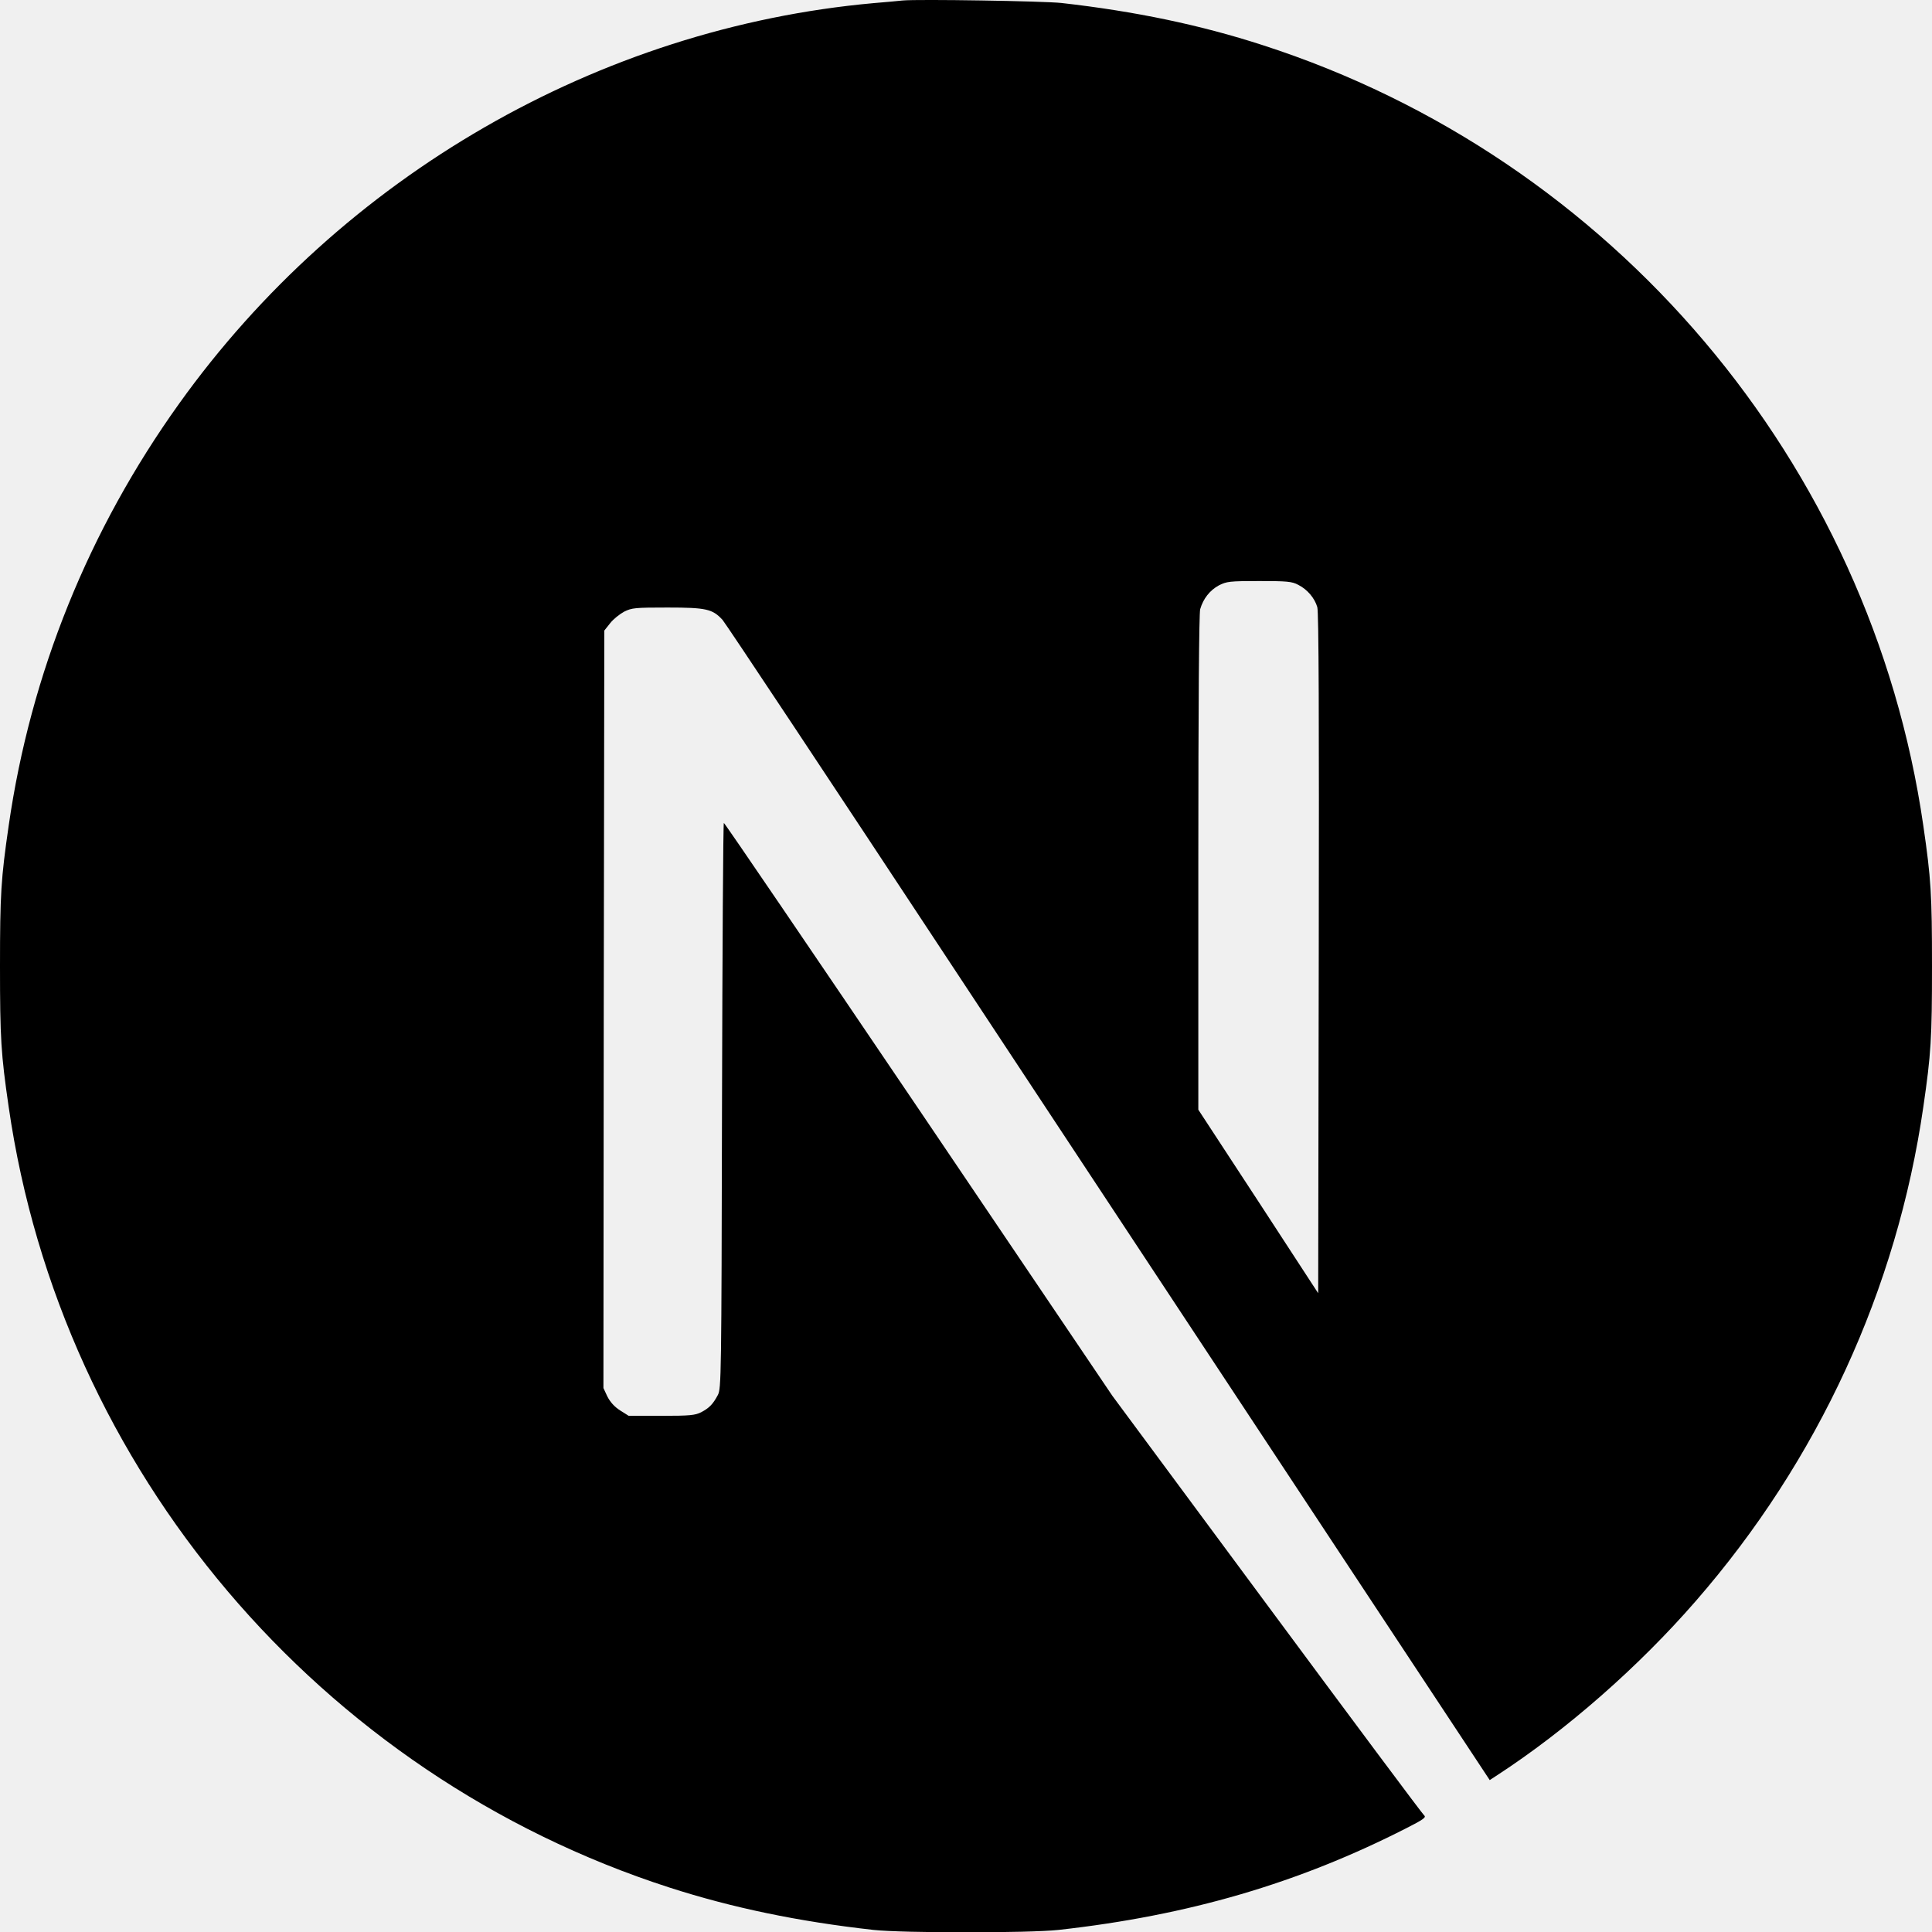
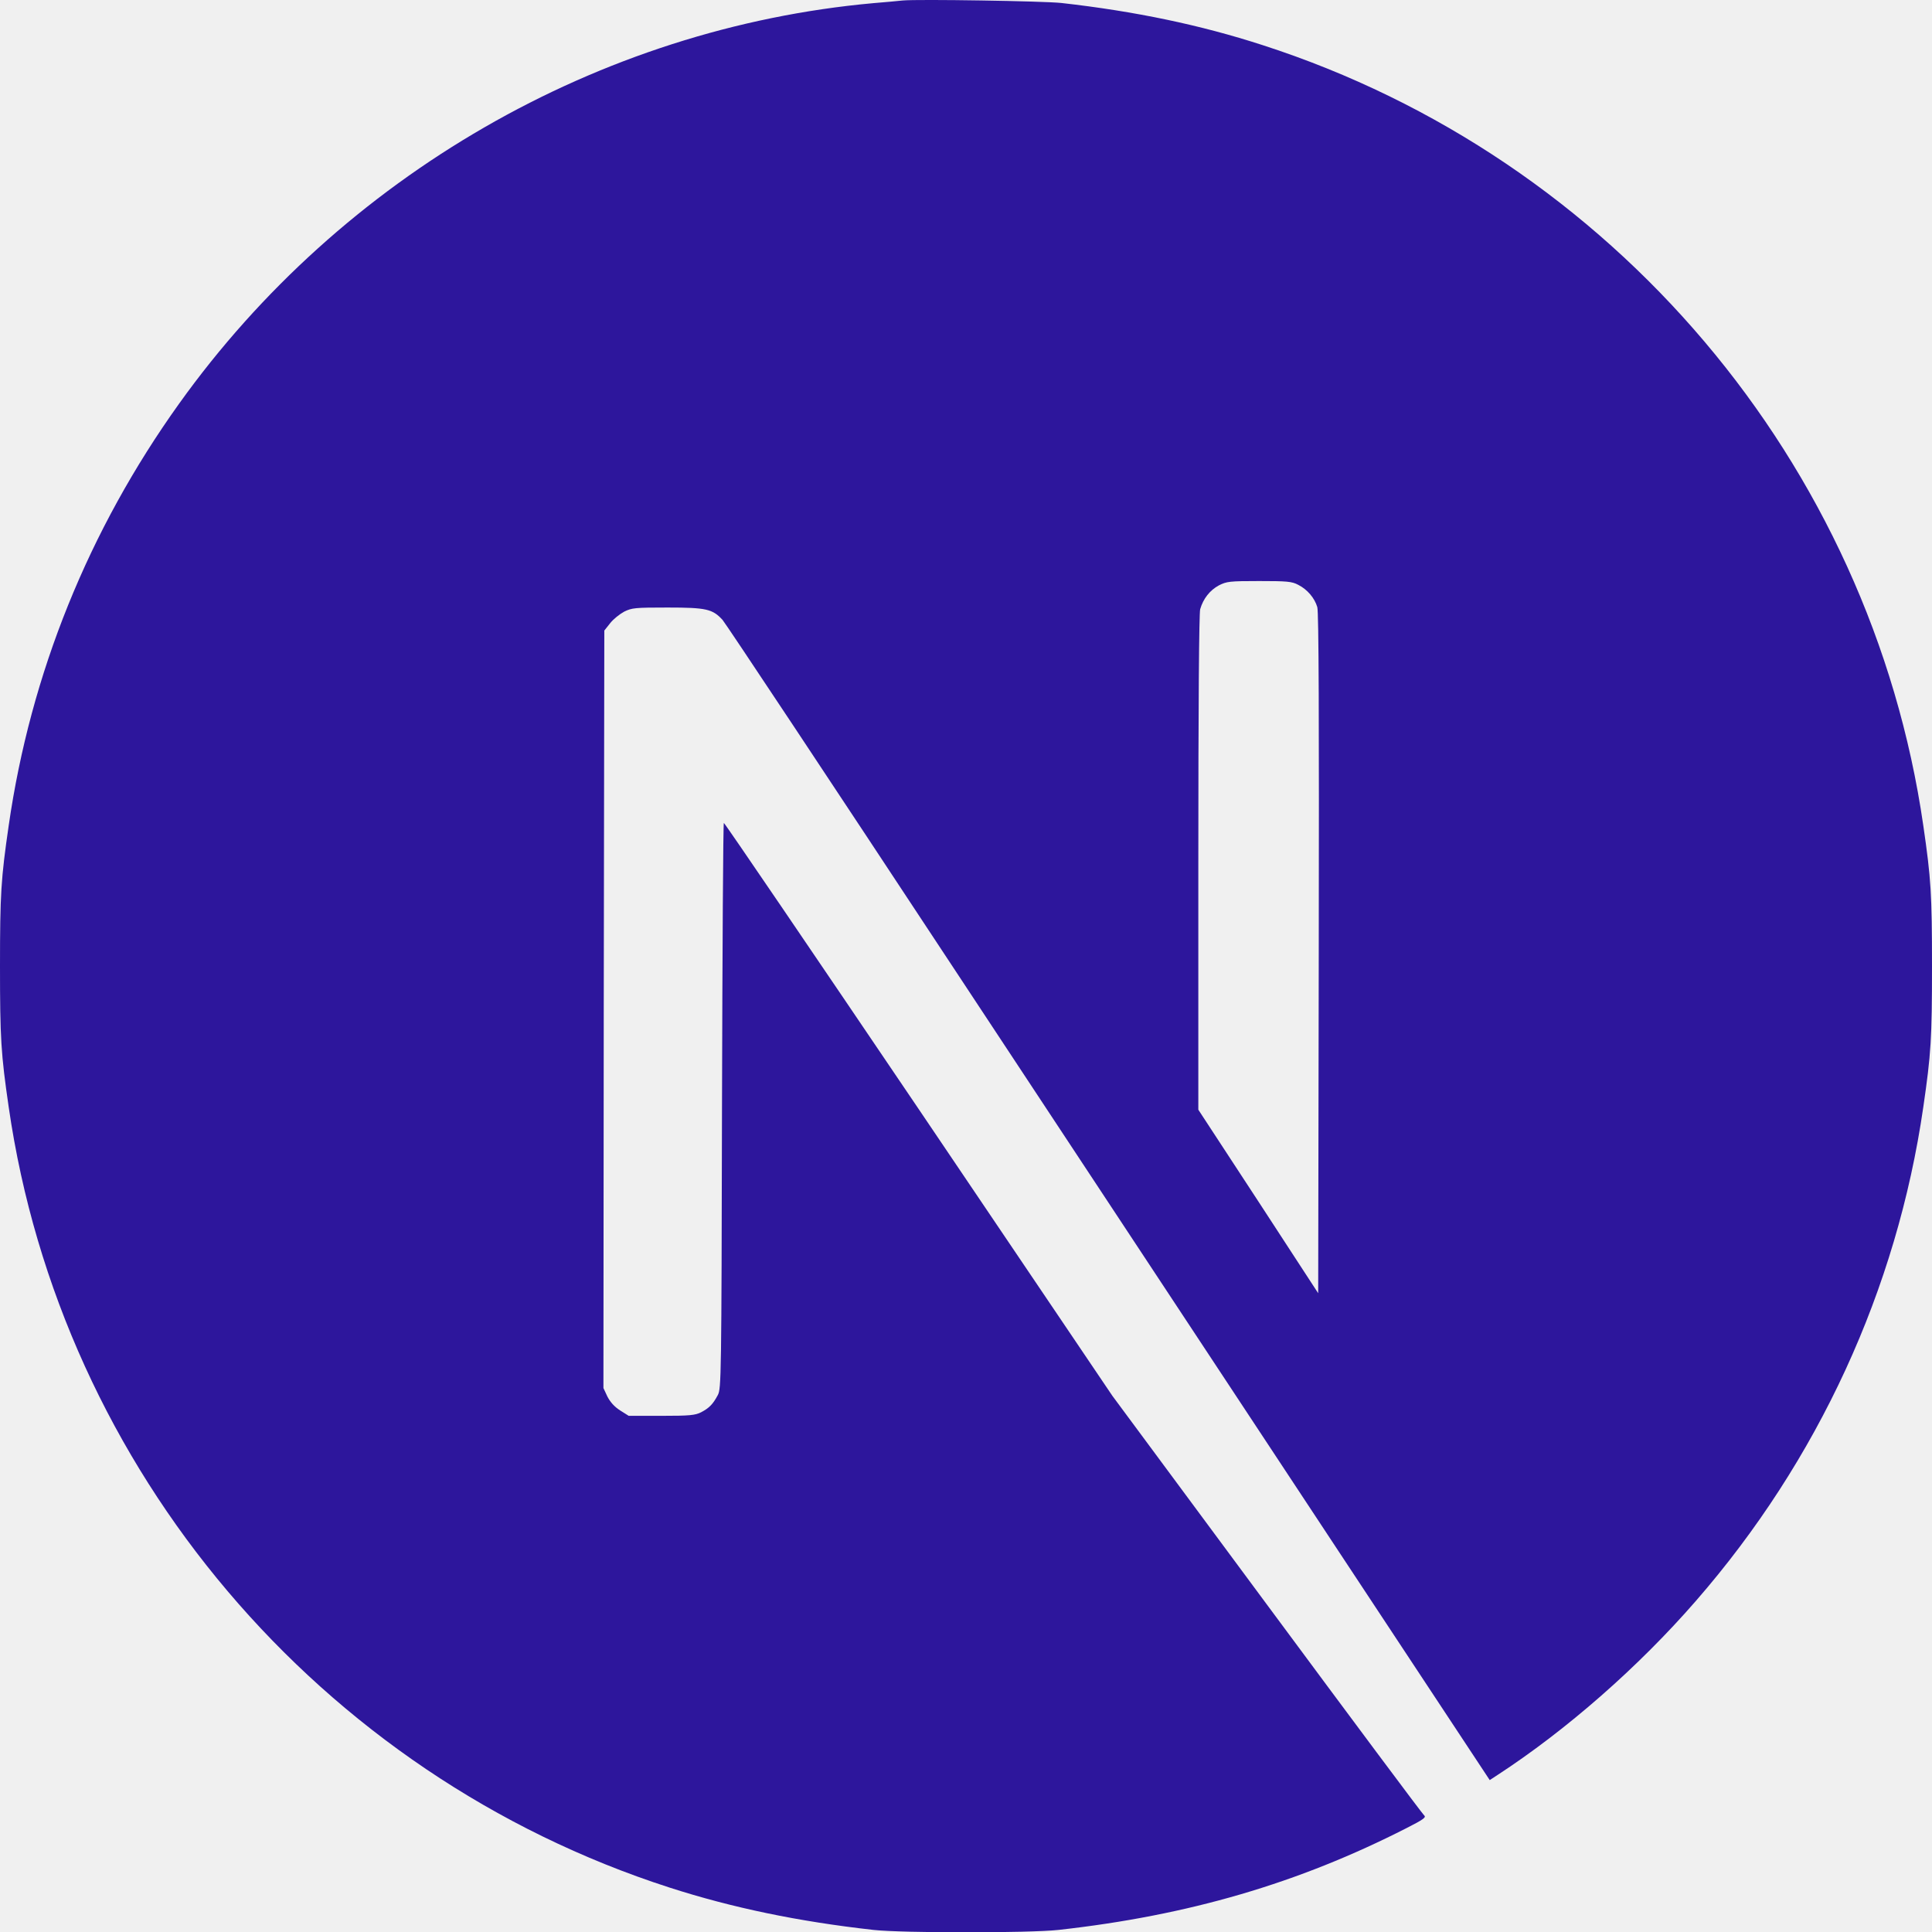
- <svg xmlns="http://www.w3.org/2000/svg" width="800px" height="800px" viewBox="0 0 24 24" fill="none">
-   <g clip-path="url(#clip0)">
-     <path d="M11.214 0.006C11.162 0.011 10.998 0.028 10.85 0.039C7.442 0.347 4.249 2.186 2.226 5.013C1.1 6.585 0.38 8.368 0.108 10.256C0.012 10.916 0 11.11 0 12.004C0 12.898 0.012 13.093 0.108 13.752C0.76 18.259 3.967 22.045 8.317 23.448C9.096 23.699 9.917 23.87 10.85 23.974C11.214 24.014 12.786 24.014 13.15 23.974C14.761 23.795 16.127 23.396 17.473 22.709C17.68 22.604 17.72 22.575 17.692 22.552C17.673 22.538 16.793 21.358 15.737 19.931L13.818 17.339L11.414 13.78C10.09 11.823 9.002 10.223 8.992 10.223C8.983 10.221 8.974 11.802 8.969 13.733C8.962 17.114 8.96 17.25 8.917 17.33C8.856 17.445 8.809 17.491 8.711 17.543C8.636 17.581 8.57 17.588 8.216 17.588H7.81L7.702 17.52C7.632 17.475 7.58 17.416 7.545 17.348L7.496 17.243L7.5 12.539L7.507 7.833L7.58 7.741C7.618 7.692 7.697 7.629 7.754 7.598C7.85 7.551 7.887 7.547 8.293 7.547C8.772 7.547 8.852 7.565 8.976 7.701C9.011 7.739 10.313 9.7 11.871 12.063C13.429 14.425 15.559 17.651 16.605 19.235L18.506 22.113L18.602 22.05C19.453 21.496 20.354 20.708 21.067 19.887C22.585 18.144 23.564 16.018 23.892 13.752C23.988 13.093 24 12.898 24 12.004C24 11.11 23.988 10.916 23.892 10.256C23.24 5.75 20.033 1.963 15.683 0.56C14.916 0.311 14.1 0.14 13.185 0.037C12.96 0.013 11.409 -0.012 11.214 0.006ZM16.127 7.265C16.239 7.321 16.331 7.429 16.364 7.542C16.382 7.603 16.387 8.907 16.382 11.847L16.375 16.065L15.632 14.925L14.886 13.785V10.719C14.886 8.736 14.895 7.622 14.909 7.568C14.947 7.436 15.029 7.333 15.141 7.272C15.238 7.223 15.273 7.218 15.641 7.218C15.988 7.218 16.049 7.223 16.127 7.265Z" fill="#000000" />
+ <svg xmlns="http://www.w3.org/2000/svg" viewBox="0 0 24 24" fill="none">
+   <g id="SVGRepo_bgCarrier" stroke-width="0" />
+   <g id="SVGRepo_tracerCarrier" stroke-linecap="round" stroke-linejoin="round" />
+   <g id="SVGRepo_iconCarrier">
+     <g clip-path="url(#clip0)">
+       <path d="M11.214 0.006C11.162 0.011 10.998 0.028 10.85 0.039C7.442 0.347 4.249 2.186 2.226 5.013C1.1 6.585 0.38 8.368 0.108 10.256C0.012 10.916 0 11.11 0 12.004C0 12.898 0.012 13.093 0.108 13.752C0.76 18.259 3.967 22.045 8.317 23.448C9.096 23.699 9.917 23.87 10.85 23.974C11.214 24.014 12.786 24.014 13.15 23.974C14.761 23.795 16.127 23.396 17.473 22.709C17.68 22.604 17.72 22.575 17.692 22.552C17.673 22.538 16.793 21.358 15.737 19.931L13.818 17.339L11.414 13.78C10.09 11.823 9.002 10.223 8.992 10.223C8.983 10.221 8.974 11.802 8.969 13.733C8.962 17.114 8.96 17.25 8.917 17.33C8.856 17.445 8.809 17.491 8.711 17.543C8.636 17.581 8.57 17.588 8.216 17.588H7.81L7.702 17.52C7.632 17.475 7.58 17.416 7.545 17.348L7.496 17.243L7.5 12.539L7.507 7.833L7.58 7.741C7.618 7.692 7.697 7.629 7.754 7.598C7.85 7.551 7.887 7.547 8.293 7.547C8.772 7.547 8.852 7.565 8.976 7.701C9.011 7.739 10.313 9.7 11.871 12.063C13.429 14.425 15.559 17.651 16.605 19.235L18.506 22.113L18.602 22.05C19.453 21.496 20.354 20.708 21.067 19.887C22.585 18.144 23.564 16.018 23.892 13.752C23.988 13.093 24 12.898 24 12.004C24 11.11 23.988 10.916 23.892 10.256C23.24 5.75 20.033 1.963 15.683 0.56C14.916 0.311 14.1 0.14 13.185 0.037C12.96 0.013 11.409 -0.012 11.214 0.006ZM16.127 7.265C16.239 7.321 16.331 7.429 16.364 7.542C16.382 7.603 16.387 8.907 16.382 11.847L16.375 16.065L15.632 14.925L14.886 13.785V10.719C14.886 8.736 14.895 7.622 14.909 7.568C14.947 7.436 15.029 7.333 15.141 7.272C15.238 7.223 15.273 7.218 15.641 7.218C15.988 7.218 16.049 7.223 16.127 7.265Z" fill="#2d169c" />
+     </g>
+     <defs>
+       <clipPath id="clip0">
+         <rect width="24" height="24" fill="white" />
+       </clipPath>
+     </defs>
  </g>
-   <defs>
-     <clipPath id="clip0">
-       <rect width="24" height="24" fill="white" />
-     </clipPath>
-   </defs>
</svg>
